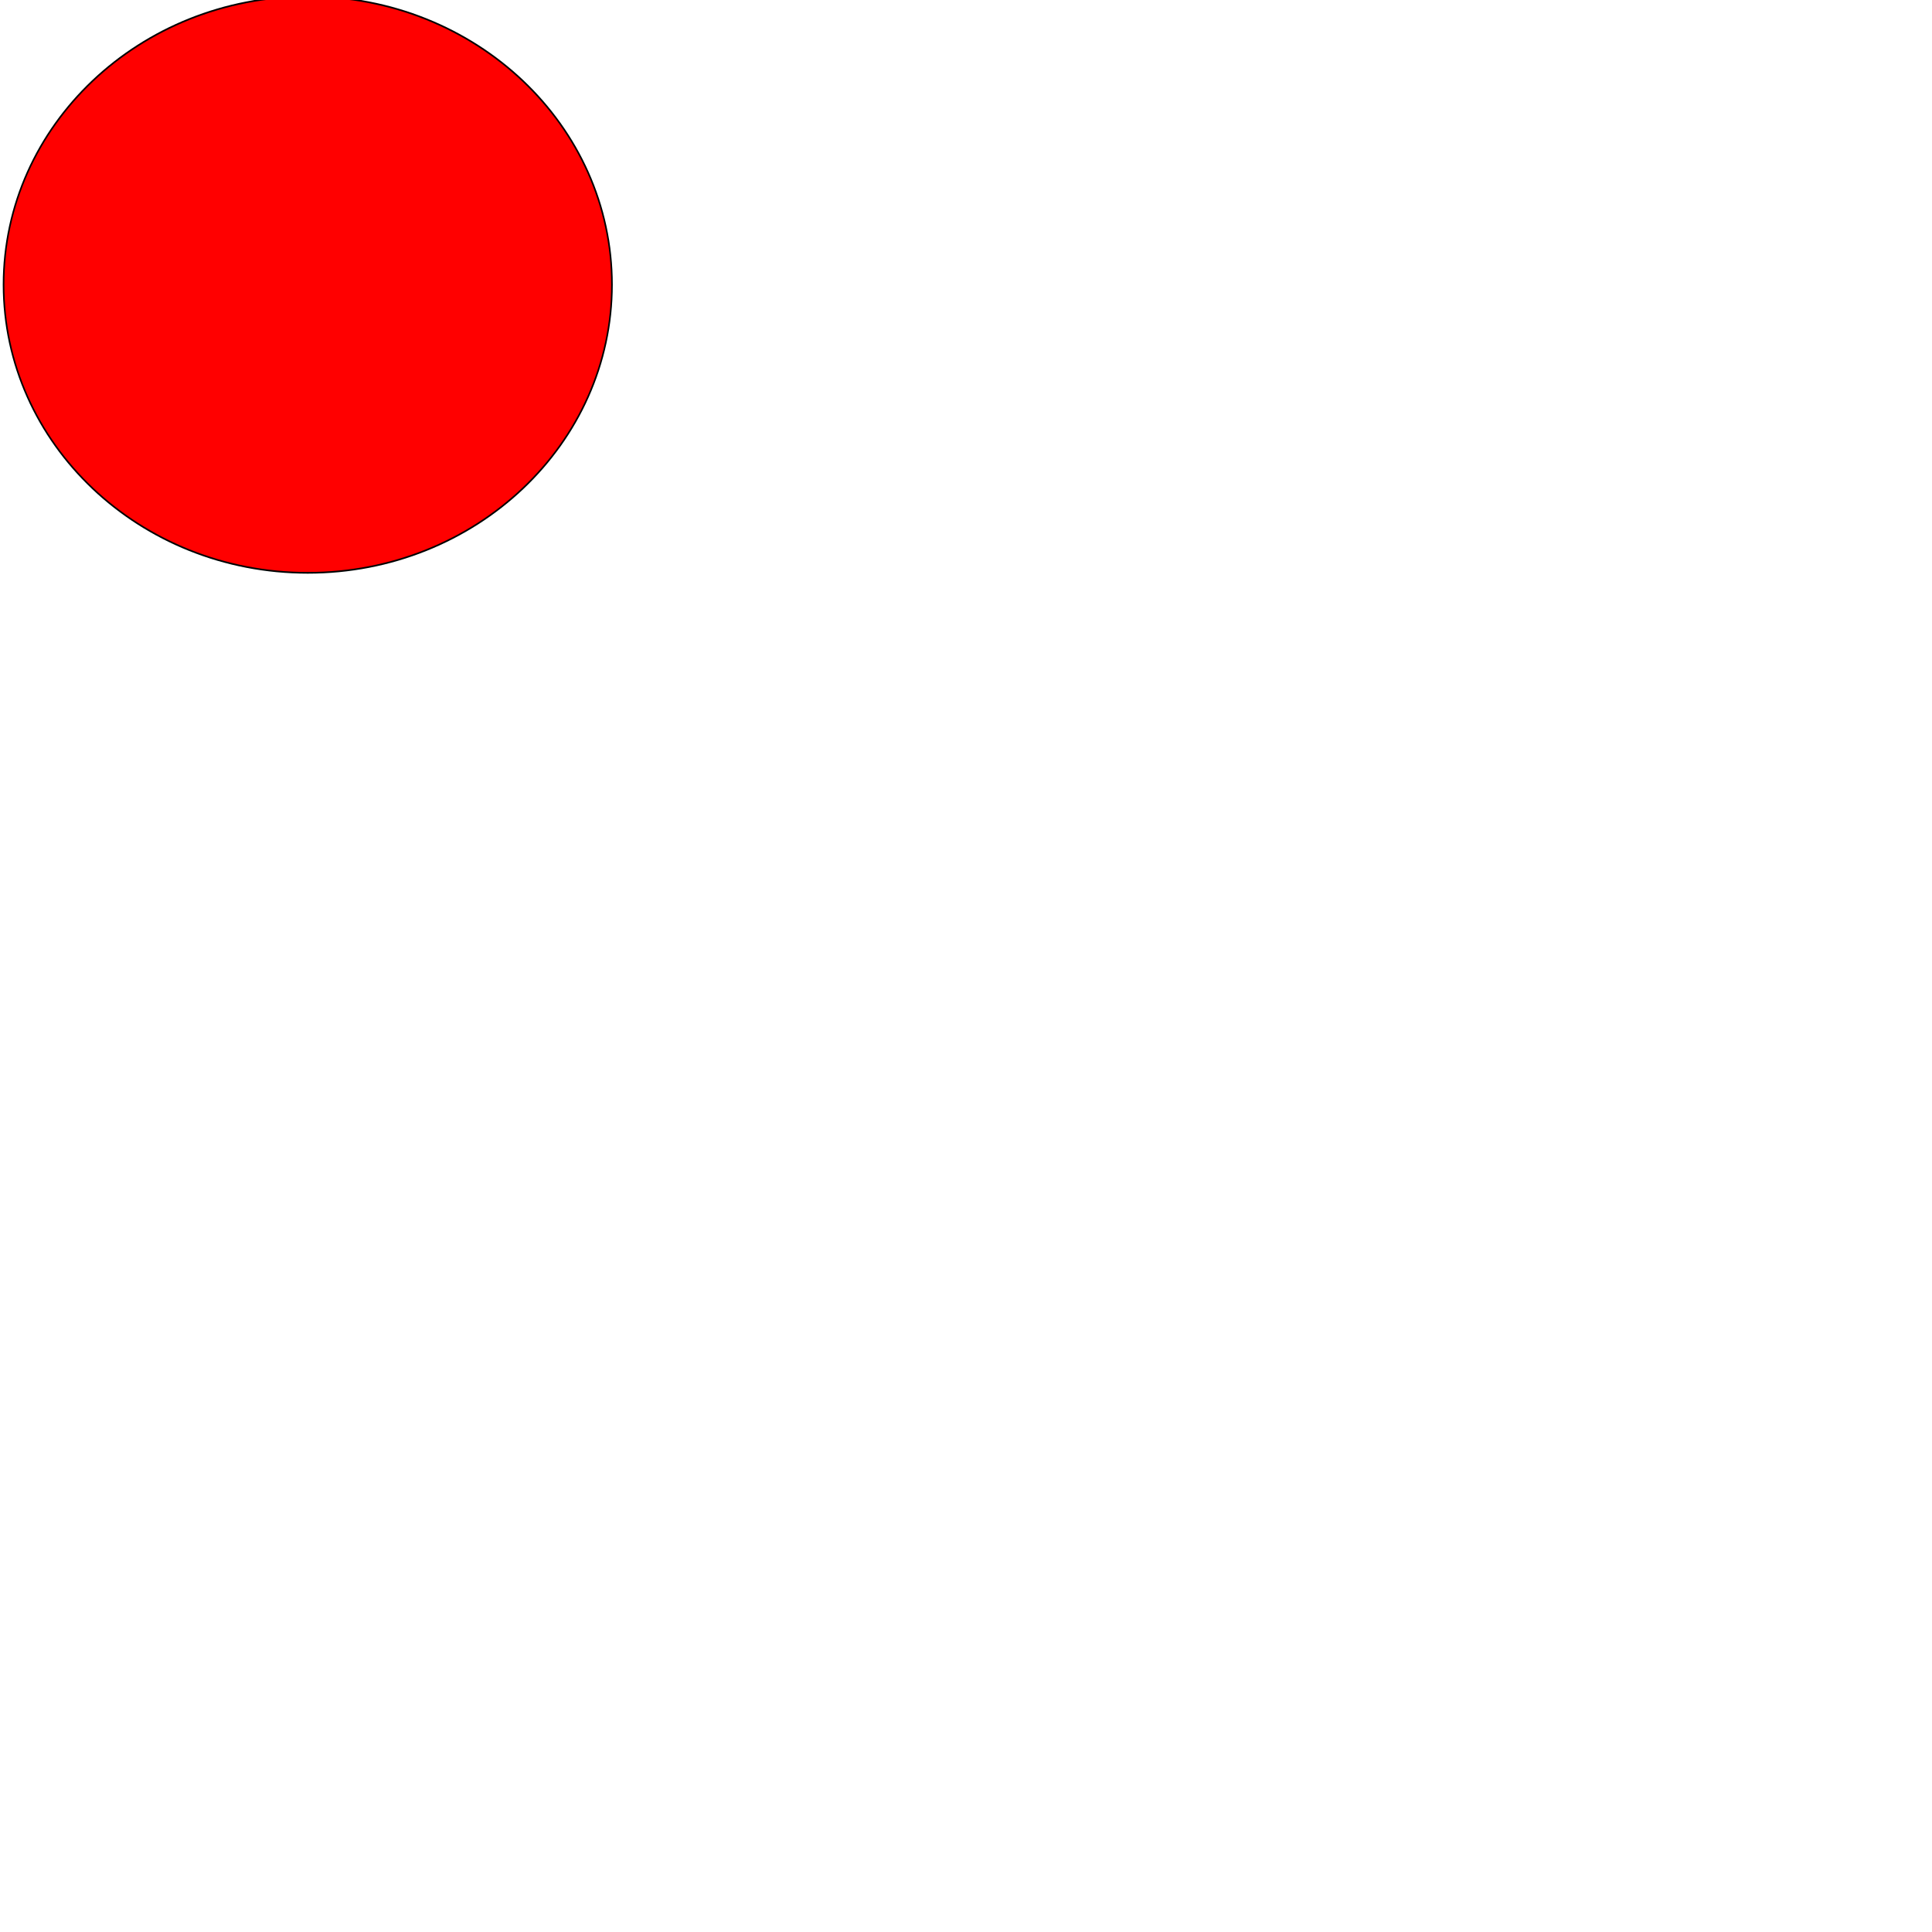
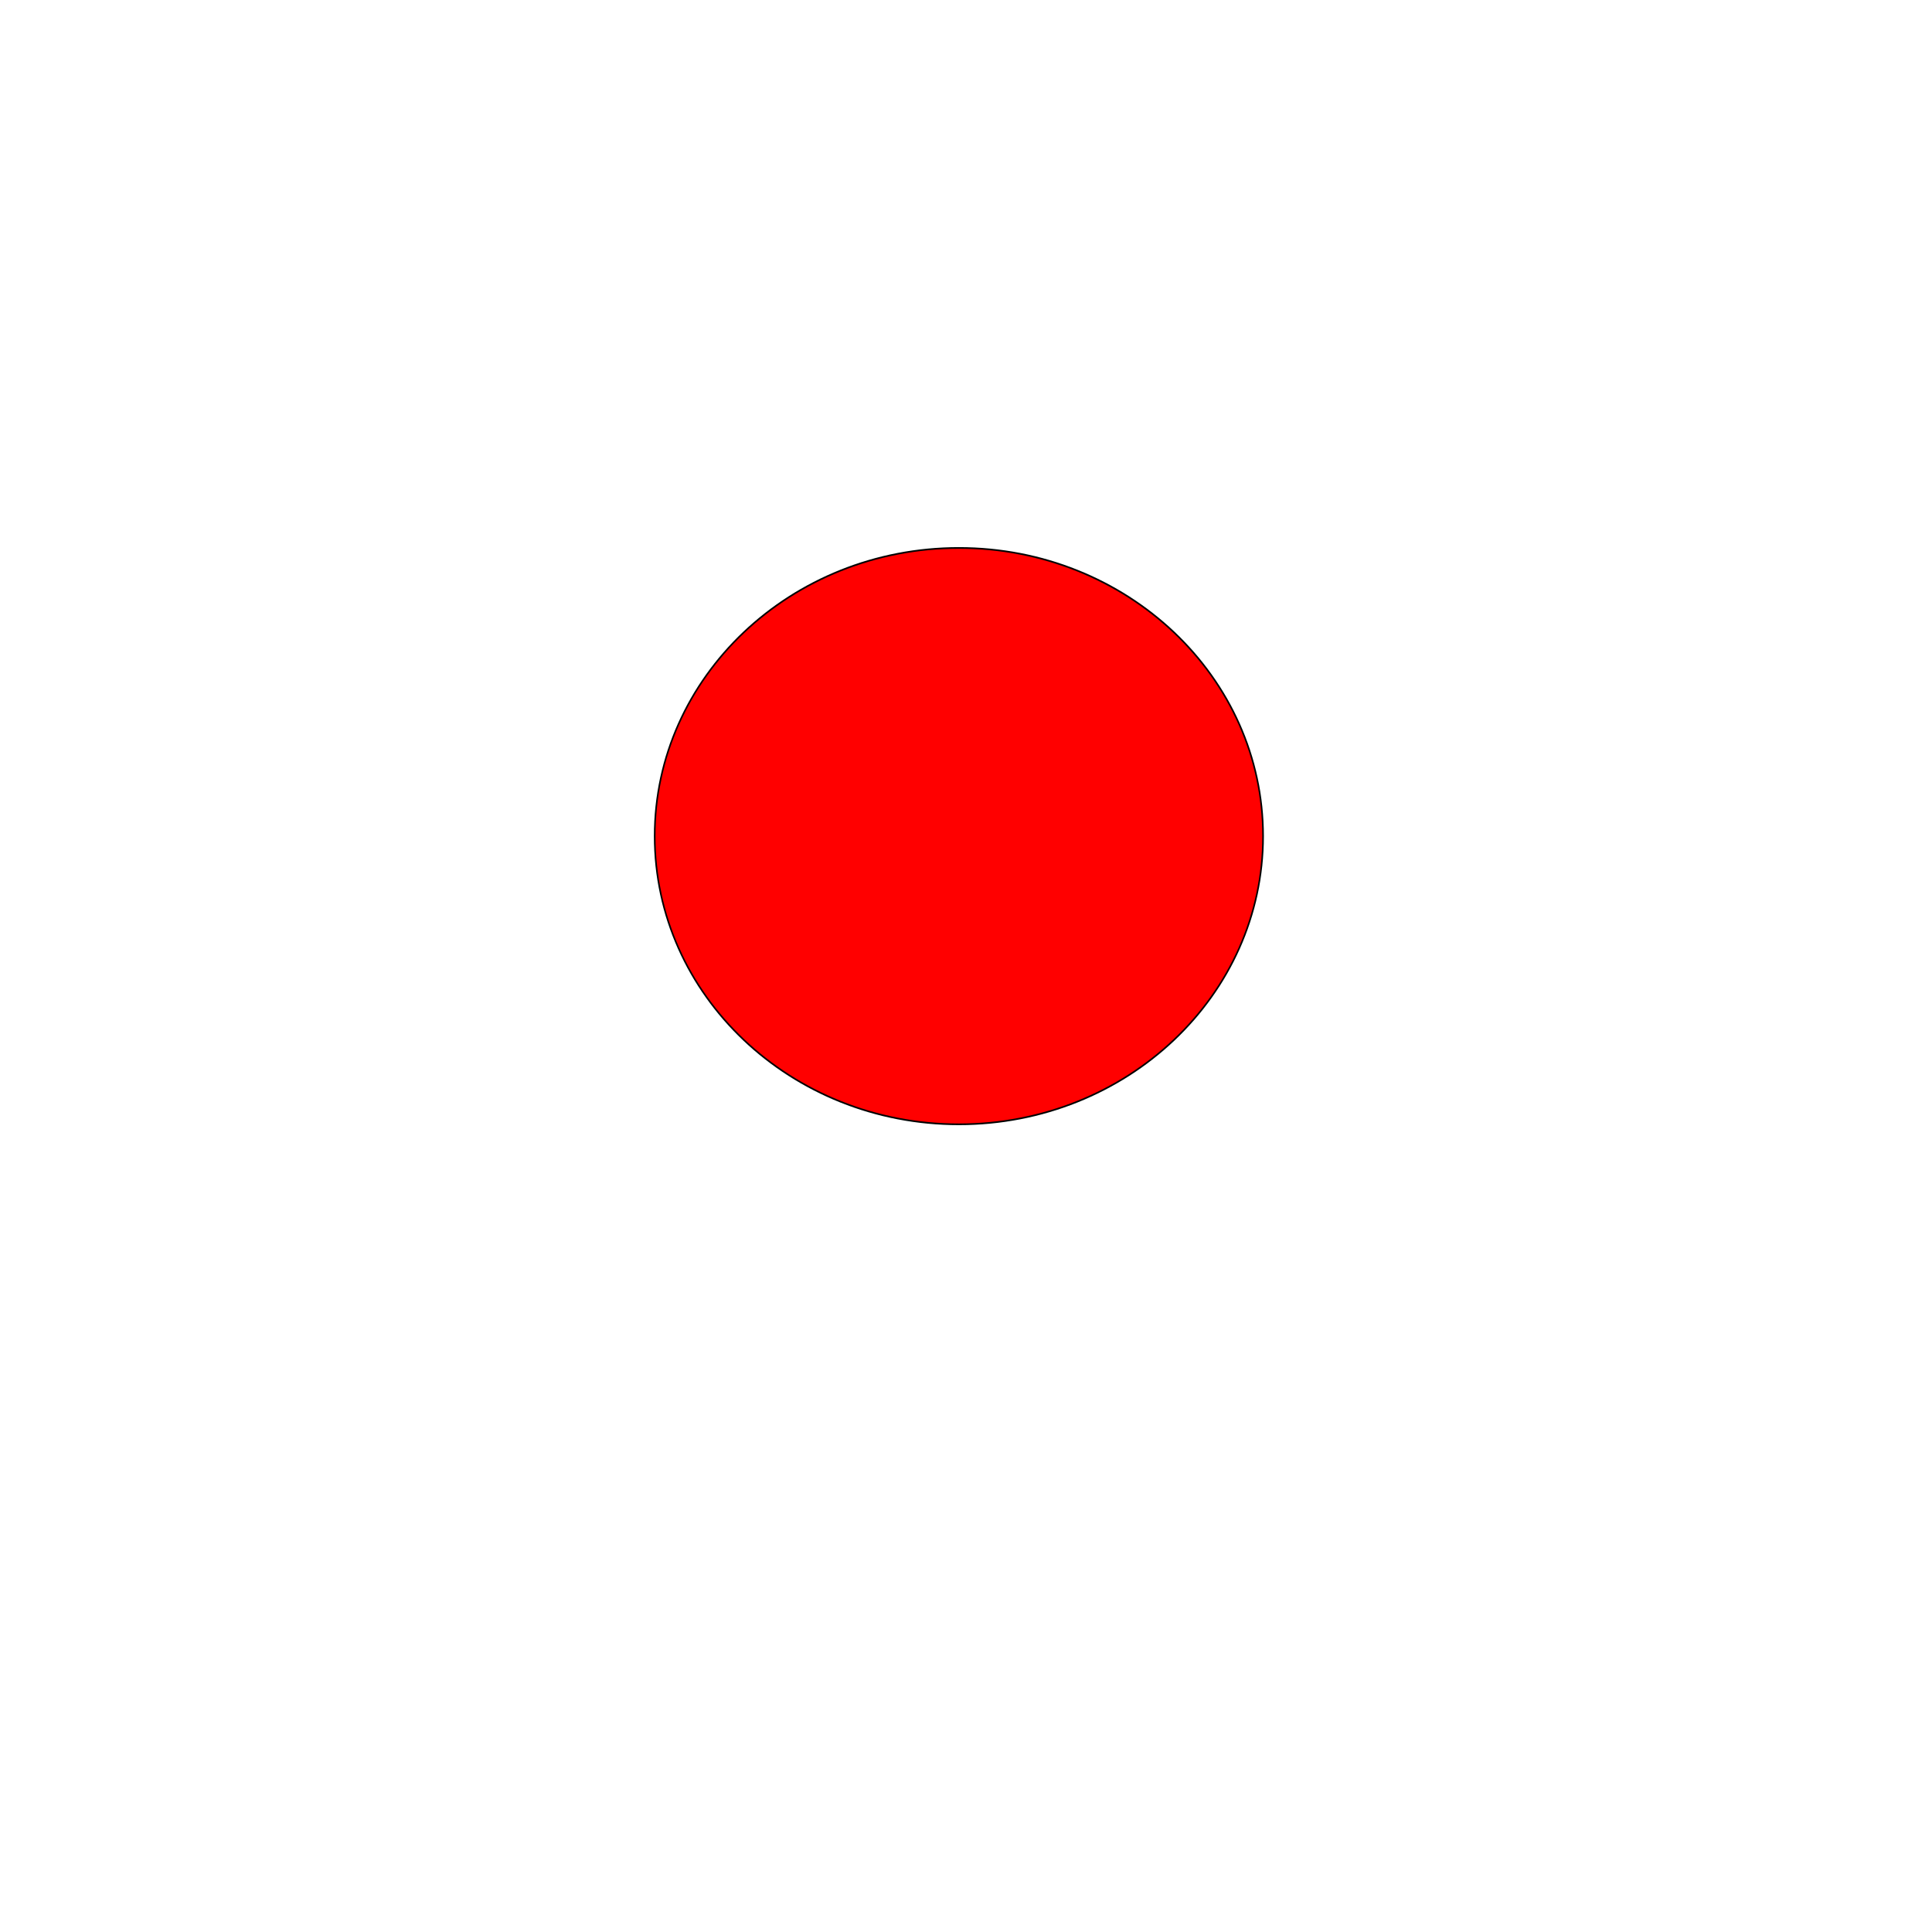
<svg xmlns="http://www.w3.org/2000/svg" id="svg3039" version="1.1" width="1200" height="1200">
  <defs id="defs3043" />
-   <path style="fill:#ff0000;fill-rule:evenodd;stroke:#000000;stroke-width:1px;stroke-linecap:butt;stroke-linejoin:miter;stroke-opacity:1" id="path3060" d="m 512.707,411.05 a 188.95,172.376 0 1 1 -377.901,0 188.95,172.376 0 1 1 377.901,0 z" transform="matrix(0.9999497,0,0,1.038406,-132.5804,-250.0411)" />
+   <path style="fill:#ff0000;fill-rule:evenodd;stroke:#000000;stroke-width:1px;stroke-linecap:butt;stroke-linejoin:miter;stroke-opacity:1" id="path3060" d="m 512.707,411.05 a 188.95,172.376 0 1 1 -377.901,0 188.95,172.376 0 1 1 377.901,0 z" transform="matrix(0.9999497,0,0,1.038406,271.8395,92.50034)" />
</svg>
